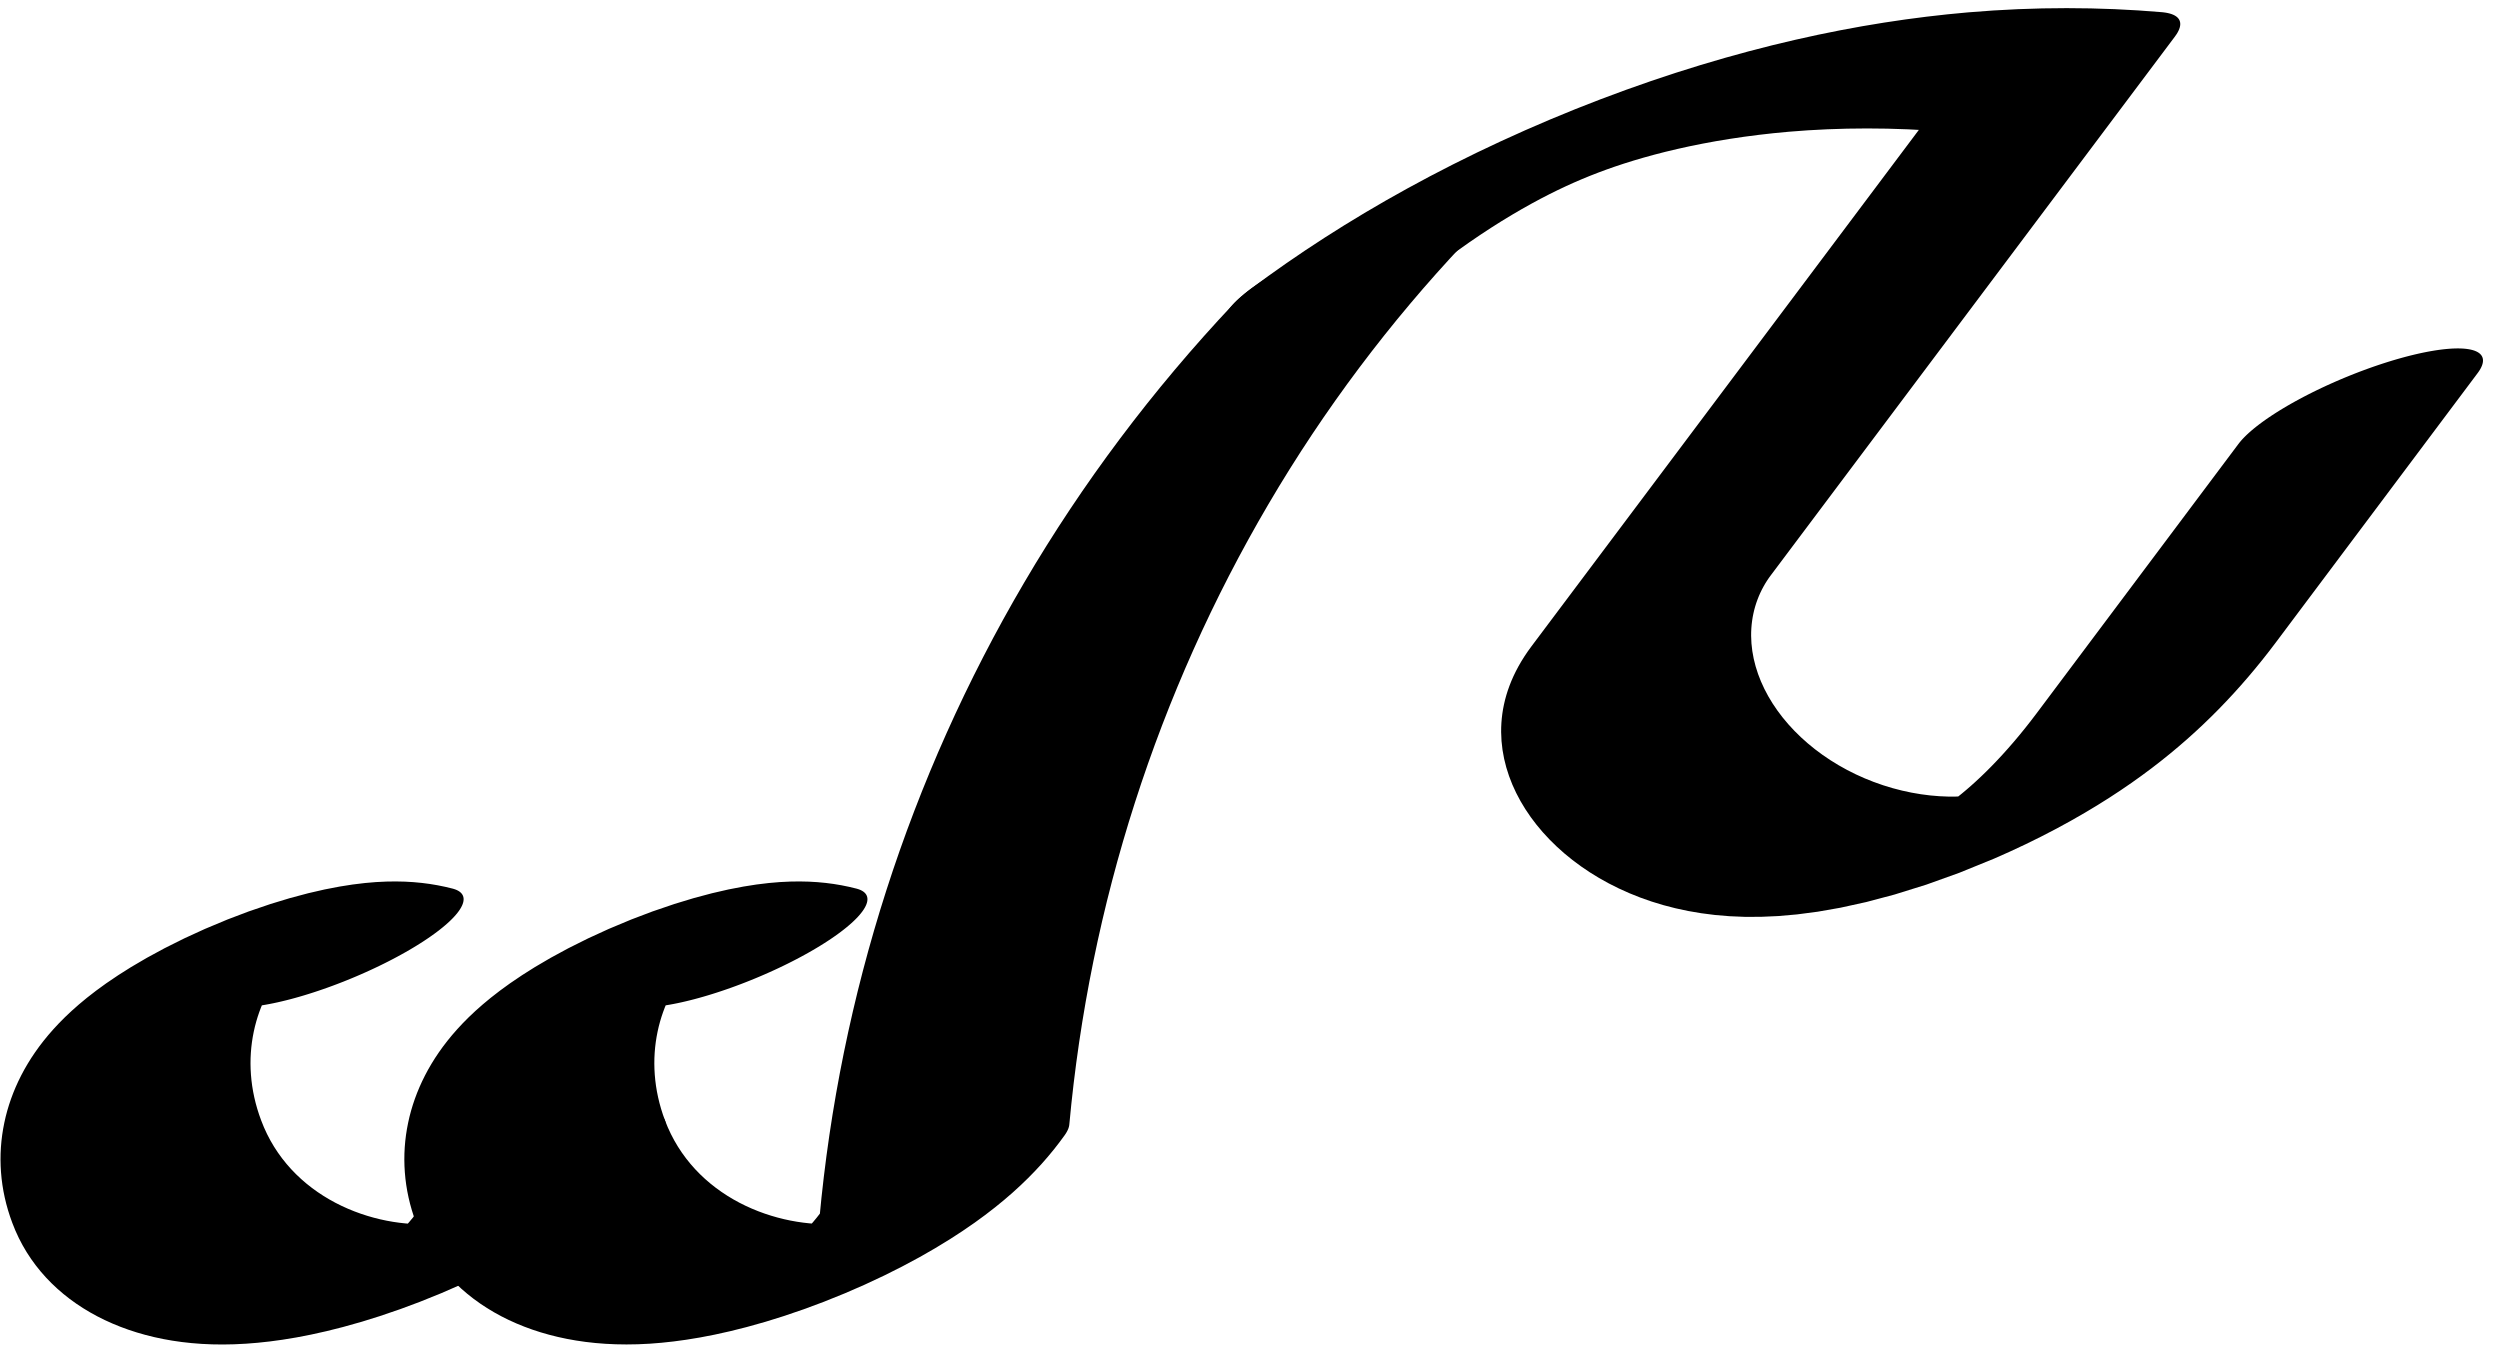
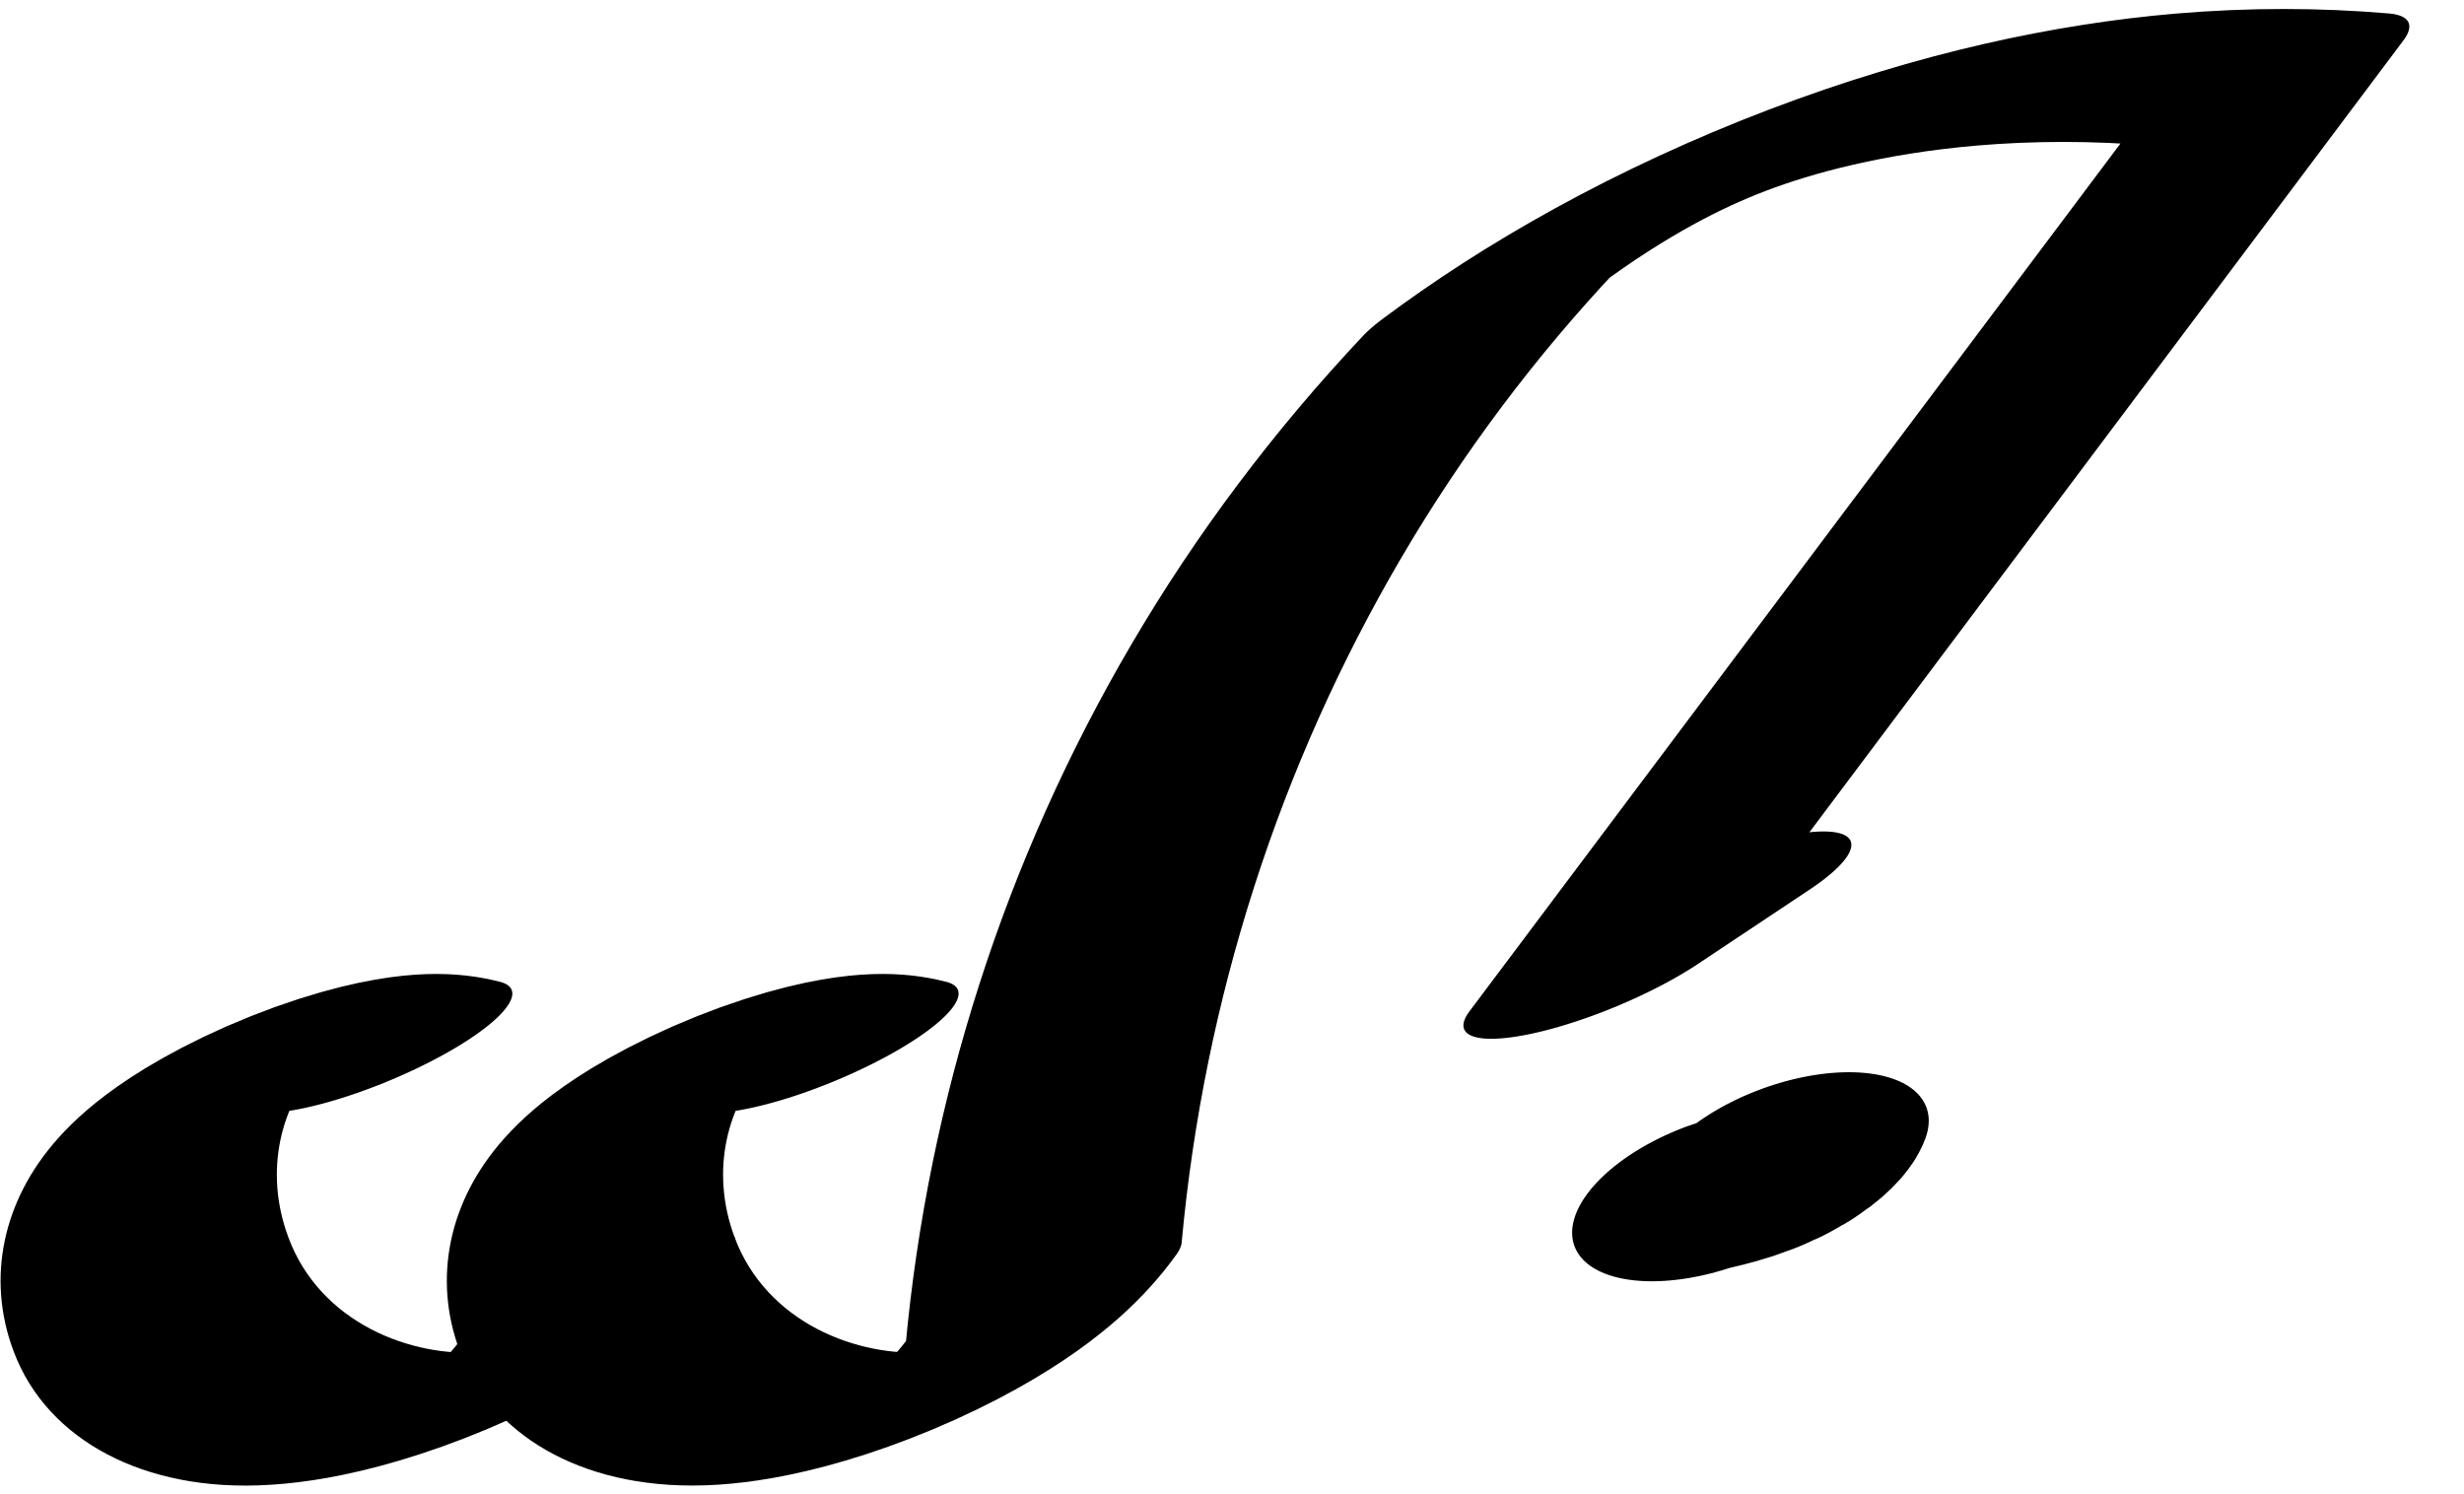
- <svg xmlns="http://www.w3.org/2000/svg" width="37" height="20" viewBox="0 0 37 20">
-   <path fill="none" stroke-width="32.529" stroke-linecap="round" stroke-linejoin="round" stroke="rgb(0%, 0%, 0%)" stroke-opacity="1" stroke-miterlimit="10" d="M 101.589 43.12 C 88.305 83.222 69.215 46.904 68.668 -19.726 C 68.336 -60.61 76.132 -93.691 86.025 -107.183 C 95.287 -119.768 105.472 -115.099 113.757 -94.438 C 126.281 0.825 143.897 83.921 165.355 148.772 C 176.213 181.606 187.962 209.373 200.393 231.728 " transform="matrix(0.113137, -0.0468644, -0.0117155, -0.0282833, 0, 20)" />
+ <svg xmlns="http://www.w3.org/2000/svg" width="33" height="20" viewBox="0 0 33 20">
+   <path fill="none" stroke-width="32.529" stroke-linecap="round" stroke-linejoin="round" stroke="rgb(0%, 0%, 0%)" stroke-opacity="1" stroke-miterlimit="10" d="M 101.589 43.12 C 88.305 83.222 69.215 46.904 68.668 -19.726 C 68.336 -60.61 76.132 -93.691 86.025 -107.183 C 95.287 -119.768 105.472 -115.099 113.757 -94.438 C 126.281 0.825 143.897 83.921 165.355 148.772 C 176.213 181.606 187.962 209.373 200.393 231.728 C 222.967 254.677 246.684 251.979 268.907 223.857 C 275.711 215.207 282.313 204.269 288.652 191.14 L 183.623 -57.589 L 198.023 -46.231 " transform="matrix(0.113137, -0.0468644, -0.0117155, -0.0282833, 0, 20)" />
  <path fill="none" stroke-width="32.529" stroke-linecap="round" stroke-linejoin="round" stroke="rgb(0%, 0%, 0%)" stroke-opacity="1" stroke-miterlimit="10" d="M 56.499 117.831 C 43.216 157.934 24.125 121.616 23.579 54.985 C 23.217 14.151 31.03 -19.097 40.935 -32.472 C 50.197 -45.056 60.353 -40.339 68.668 -19.726 " transform="matrix(0.113137, -0.0468644, -0.0117155, -0.0282833, 0, 20)" />
-   <path fill="none" stroke-width="32.529" stroke-linecap="round" stroke-linejoin="round" stroke="rgb(0%, 0%, 0%)" stroke-opacity="1" stroke-miterlimit="10" d="M 200.393 231.728 C 222.967 254.677 246.684 251.979 268.907 223.857 C 275.711 215.207 282.313 204.269 288.652 191.14 L 218.619 25.298 C 197.168 -25.479 225.591 -207.786 271.882 -98.177 L 306.891 -15.172 " transform="matrix(0.113137, -0.0468644, -0.0117155, -0.0282833, 0, 20)" />
+   <path fill="none" stroke-width="38.044" stroke-linecap="round" stroke-linejoin="round" stroke="rgb(0%, 0%, 0%)" stroke-opacity="1" stroke-miterlimit="10" d="M 220.38 -78.826 C 224.182 -78.796 228.506 -82.264 231.022 -76.343 " transform="matrix(0.097754, -0.0355797, -0.0177892, -0.048877, 0, 20)" />
</svg>
